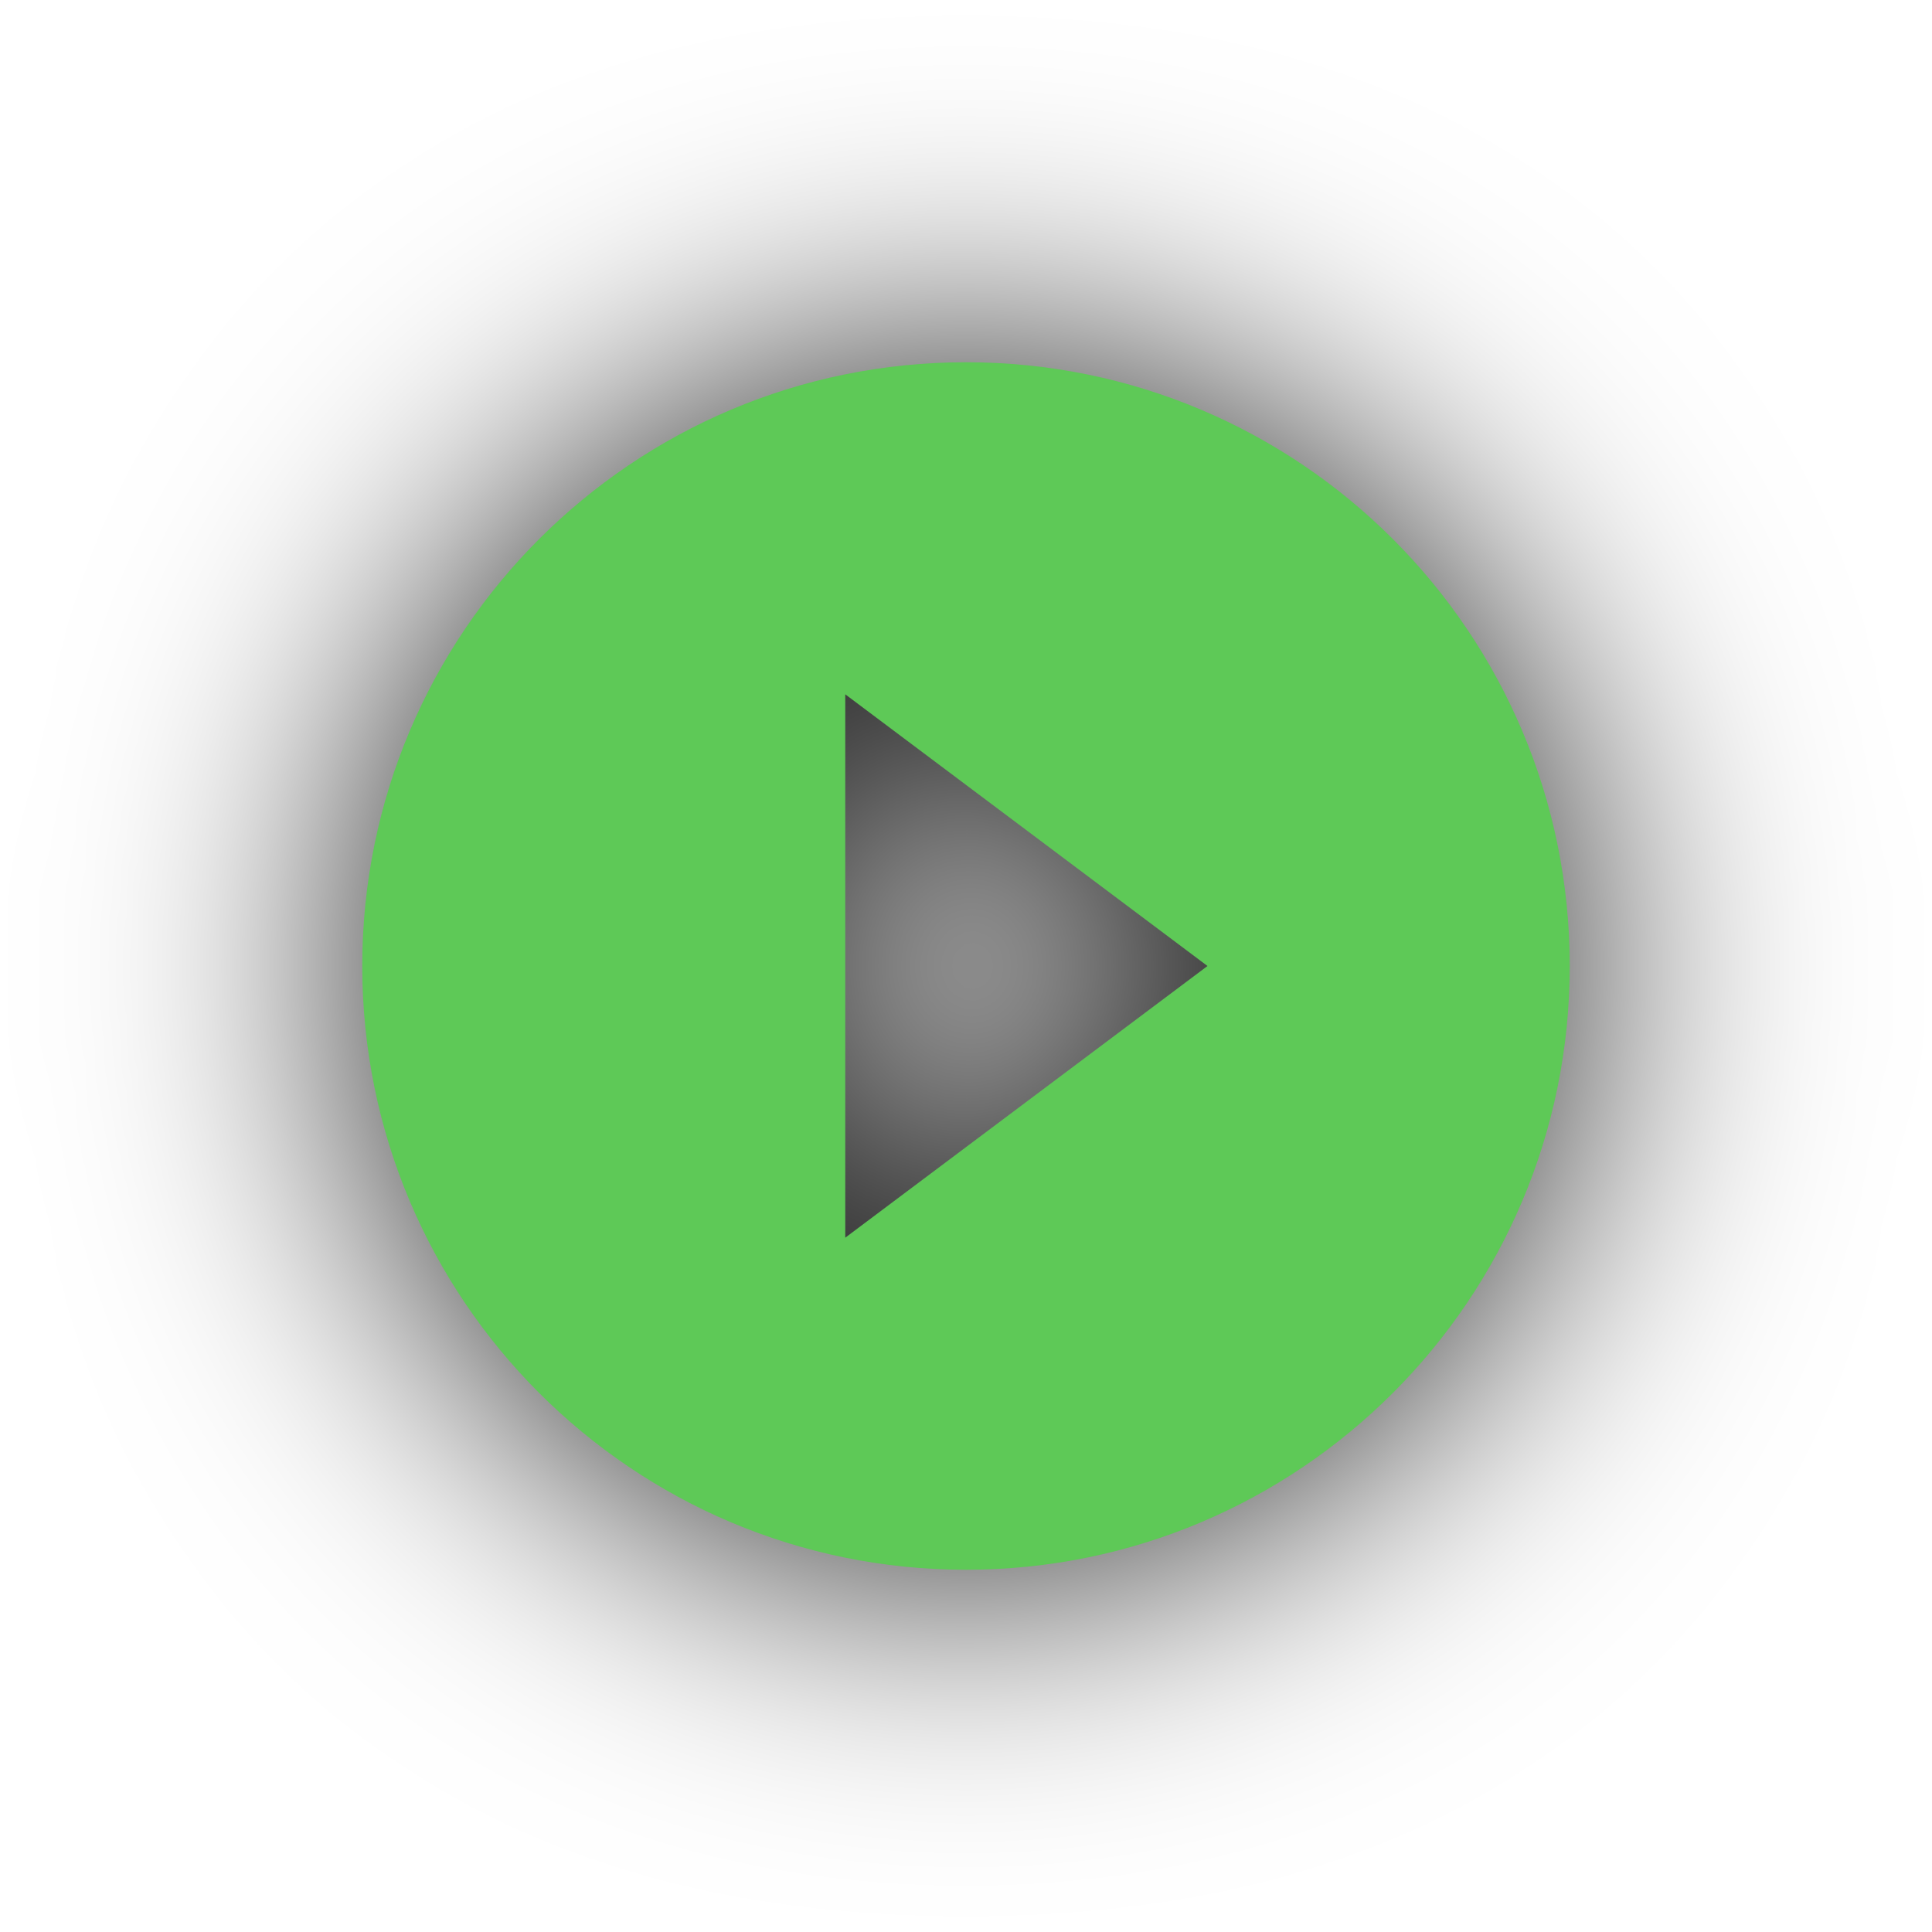
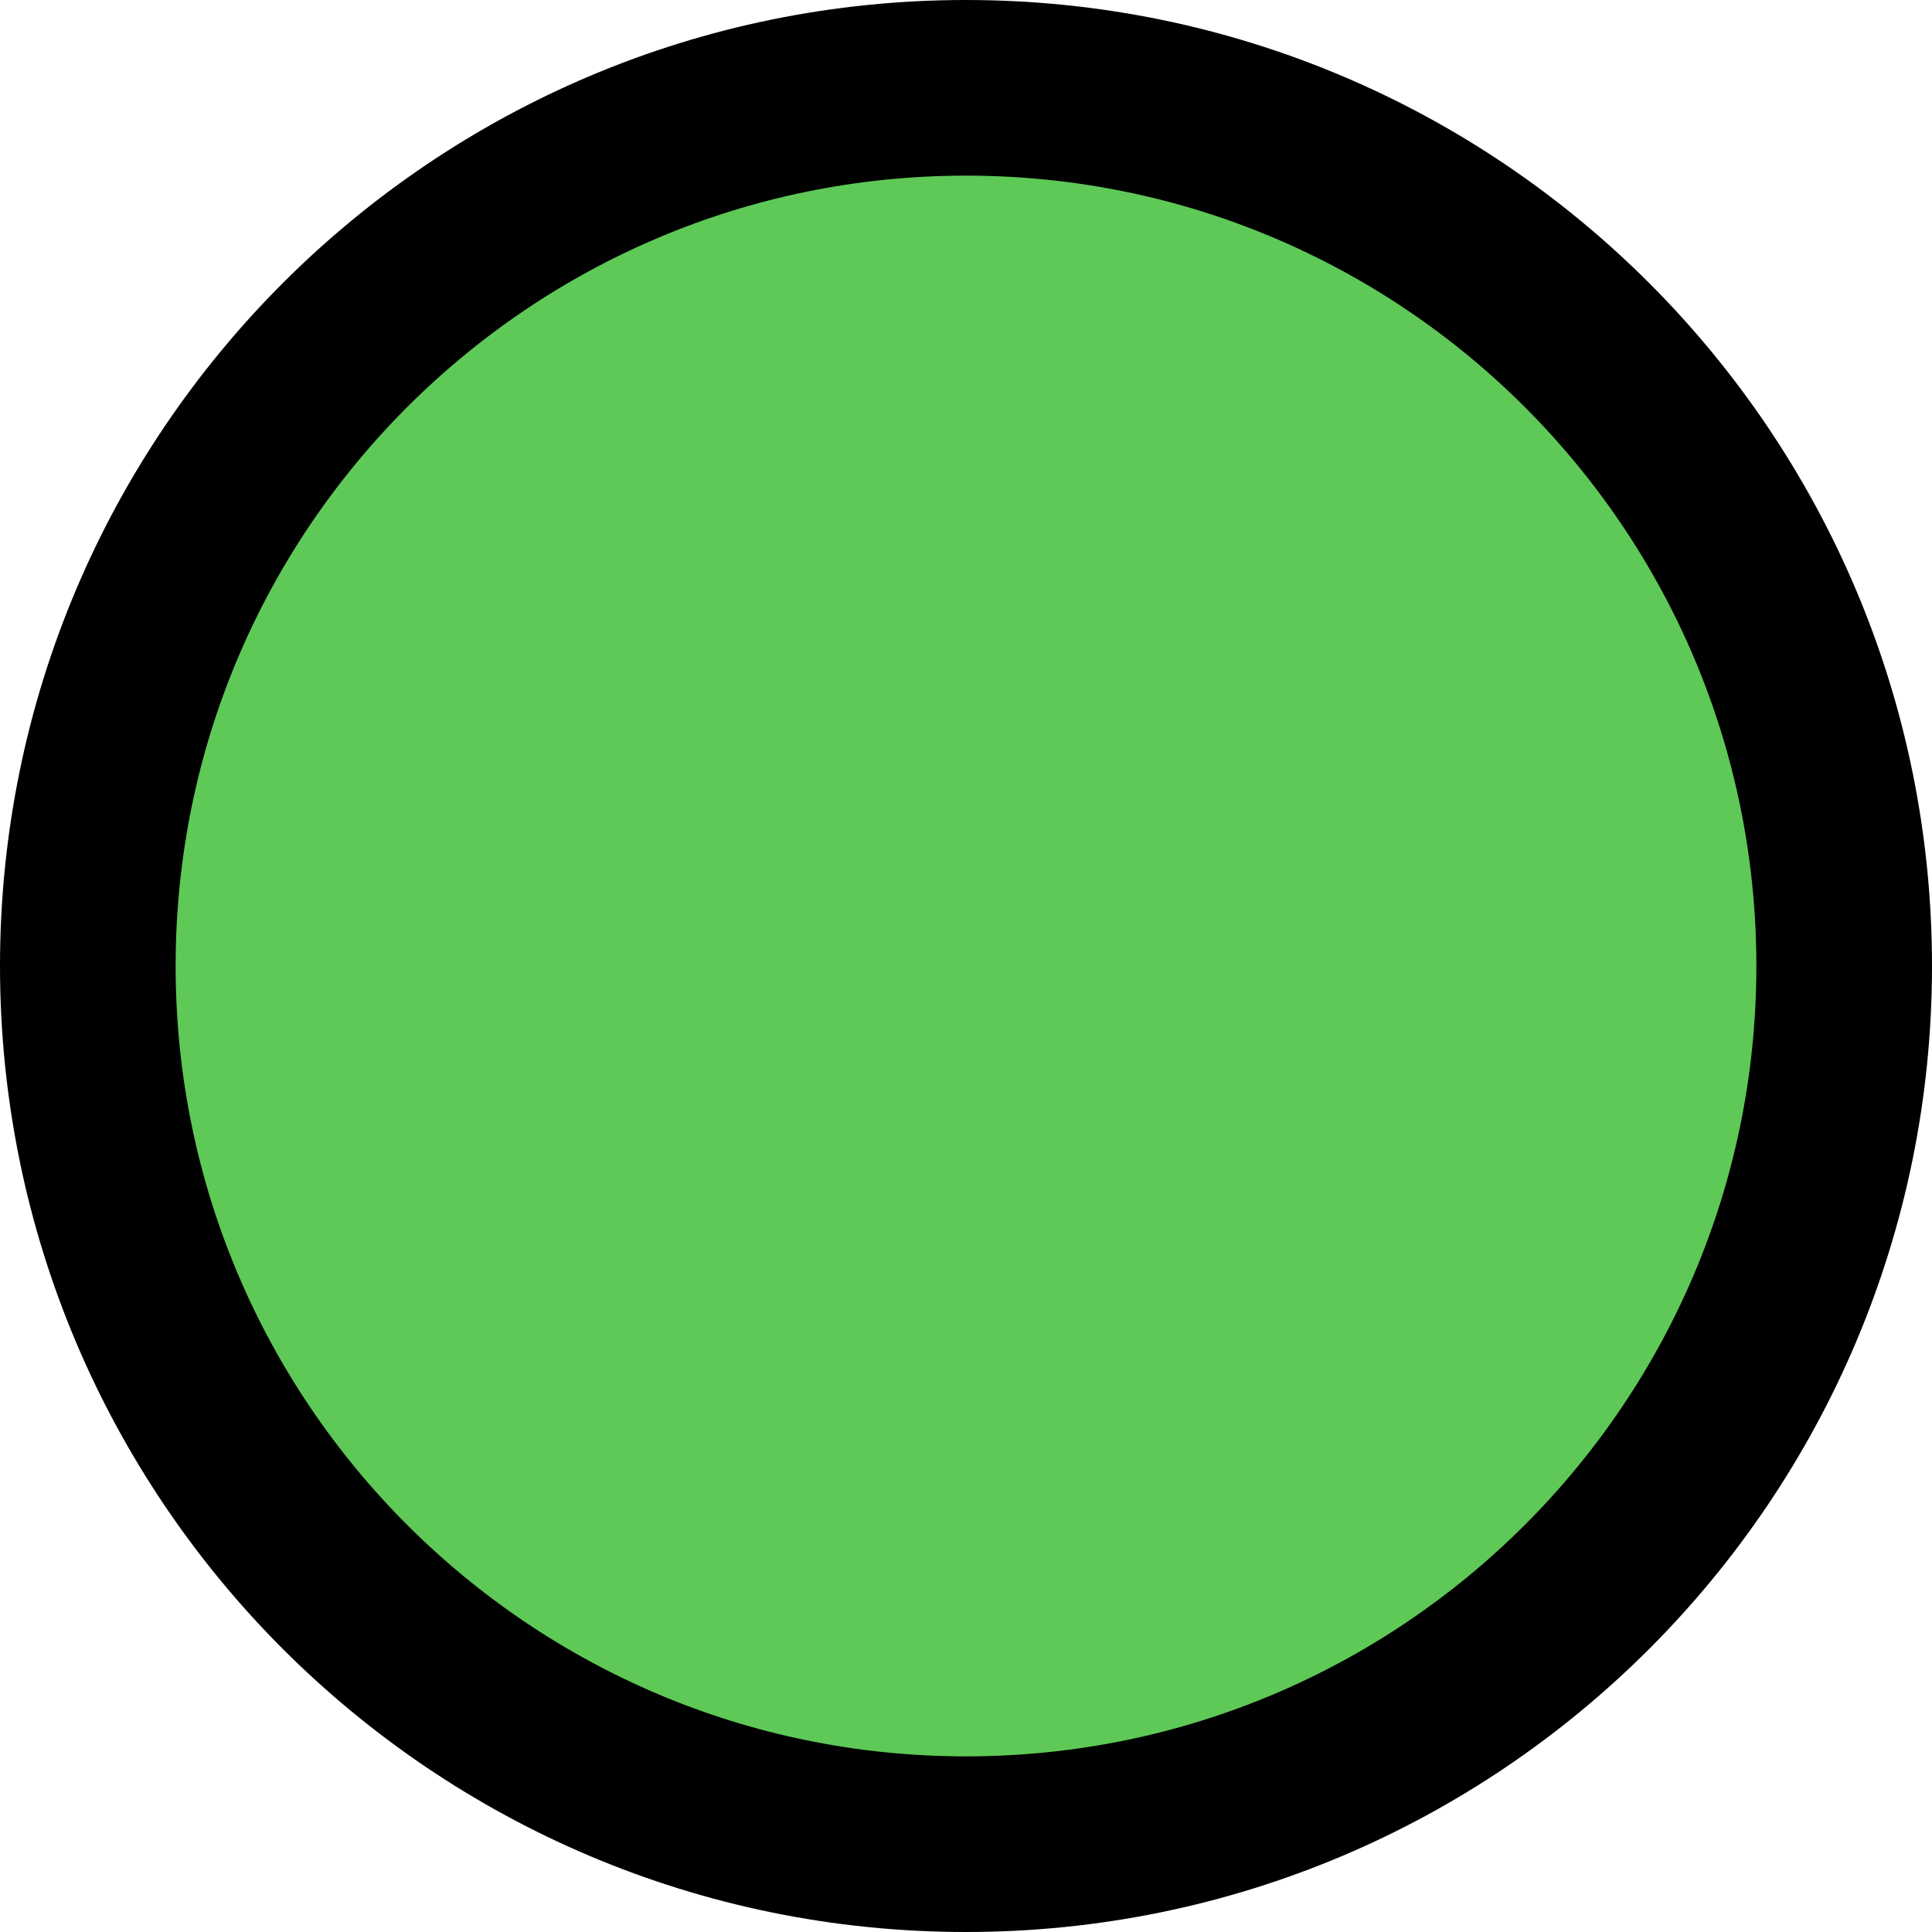
- <svg xmlns="http://www.w3.org/2000/svg" version="1.1" width="32" height="32" viewBox="0 0 32 32" id="svg59">
-   <defs id="defs63">
-     <filter style="color-interpolation-filters:sRGB" id="filter927" x="-0.3" y="-0.3" width="1.6" height="1.6">
-       <feGaussianBlur stdDeviation="2.5" id="feGaussianBlur929" />
-     </filter>
-   </defs>
-   <path d="m 14,20.5 v -9 L 20,16 M 16,6 A 10,10 0 0 0 6,16 10,10 0 0 0 16,26 10,10 0 0 0 26,16 10,10 0 0 0 16,6 Z" id="path57" style="fill:#000000;fill-opacity:0.898;filter:url(#filter927)" />
-   <path d="m 14,20.5 v -9 L 20,16 M 16,6 A 10,10 0 0 0 6,16 10,10 0 0 0 16,26 10,10 0 0 0 26,16 10,10 0 0 0 16,6 Z" id="path57-3" style="fill:#5ec957;fill-opacity:1" />
+ <svg xmlns="http://www.w3.org/2000/svg" version="1.1" width="16.5" height="16.5" viewBox="0 0 16.5 16.5" id="svg6709">
+   <defs id="defs6713" />
+   <path d="m 8.25,0.75 a 7.5,7.5 0 0 0 -7.5,7.5 7.5,7.5 0 0 0 7.5,7.5 7.5,7.5 0 0 0 7.5,-7.5 7.5,7.5 0 0 0 -7.5,-7.5 z" id="path6707-7" style="fill:#5ec957;fill-opacity:1;stroke:#000000;stroke-width:1.5;stroke-dasharray:none;stroke-opacity:1" />
</svg>
